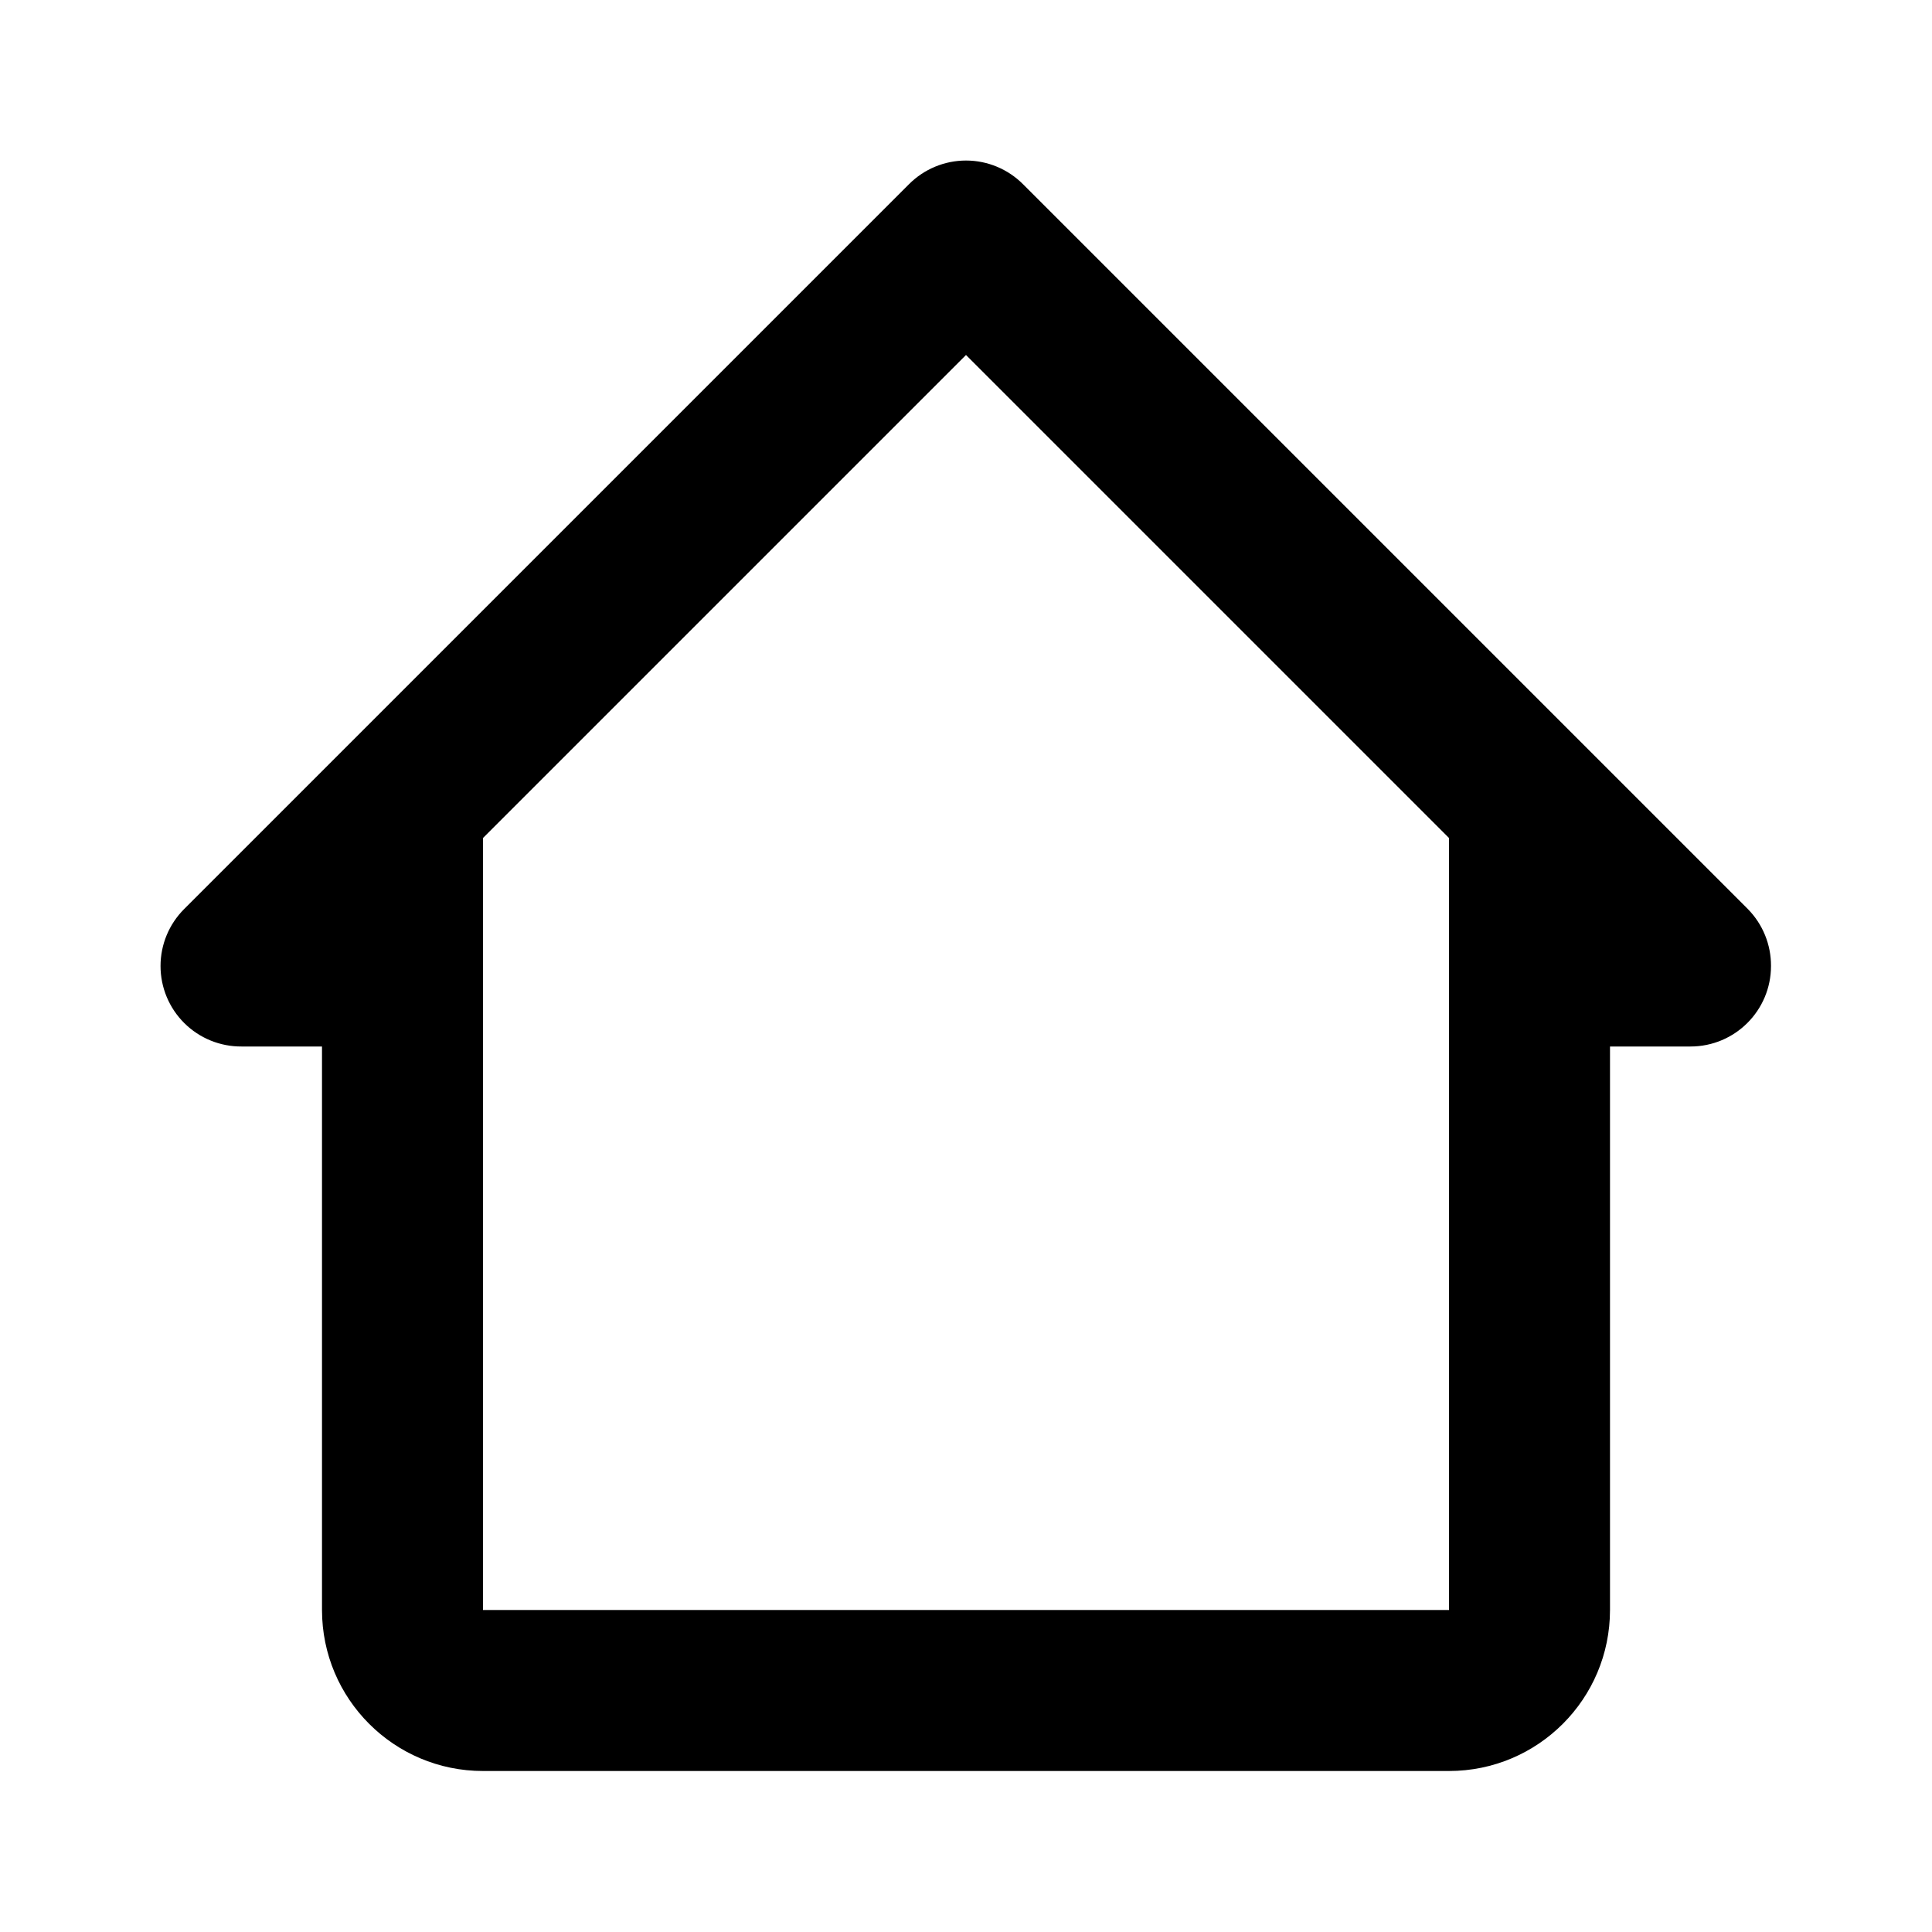
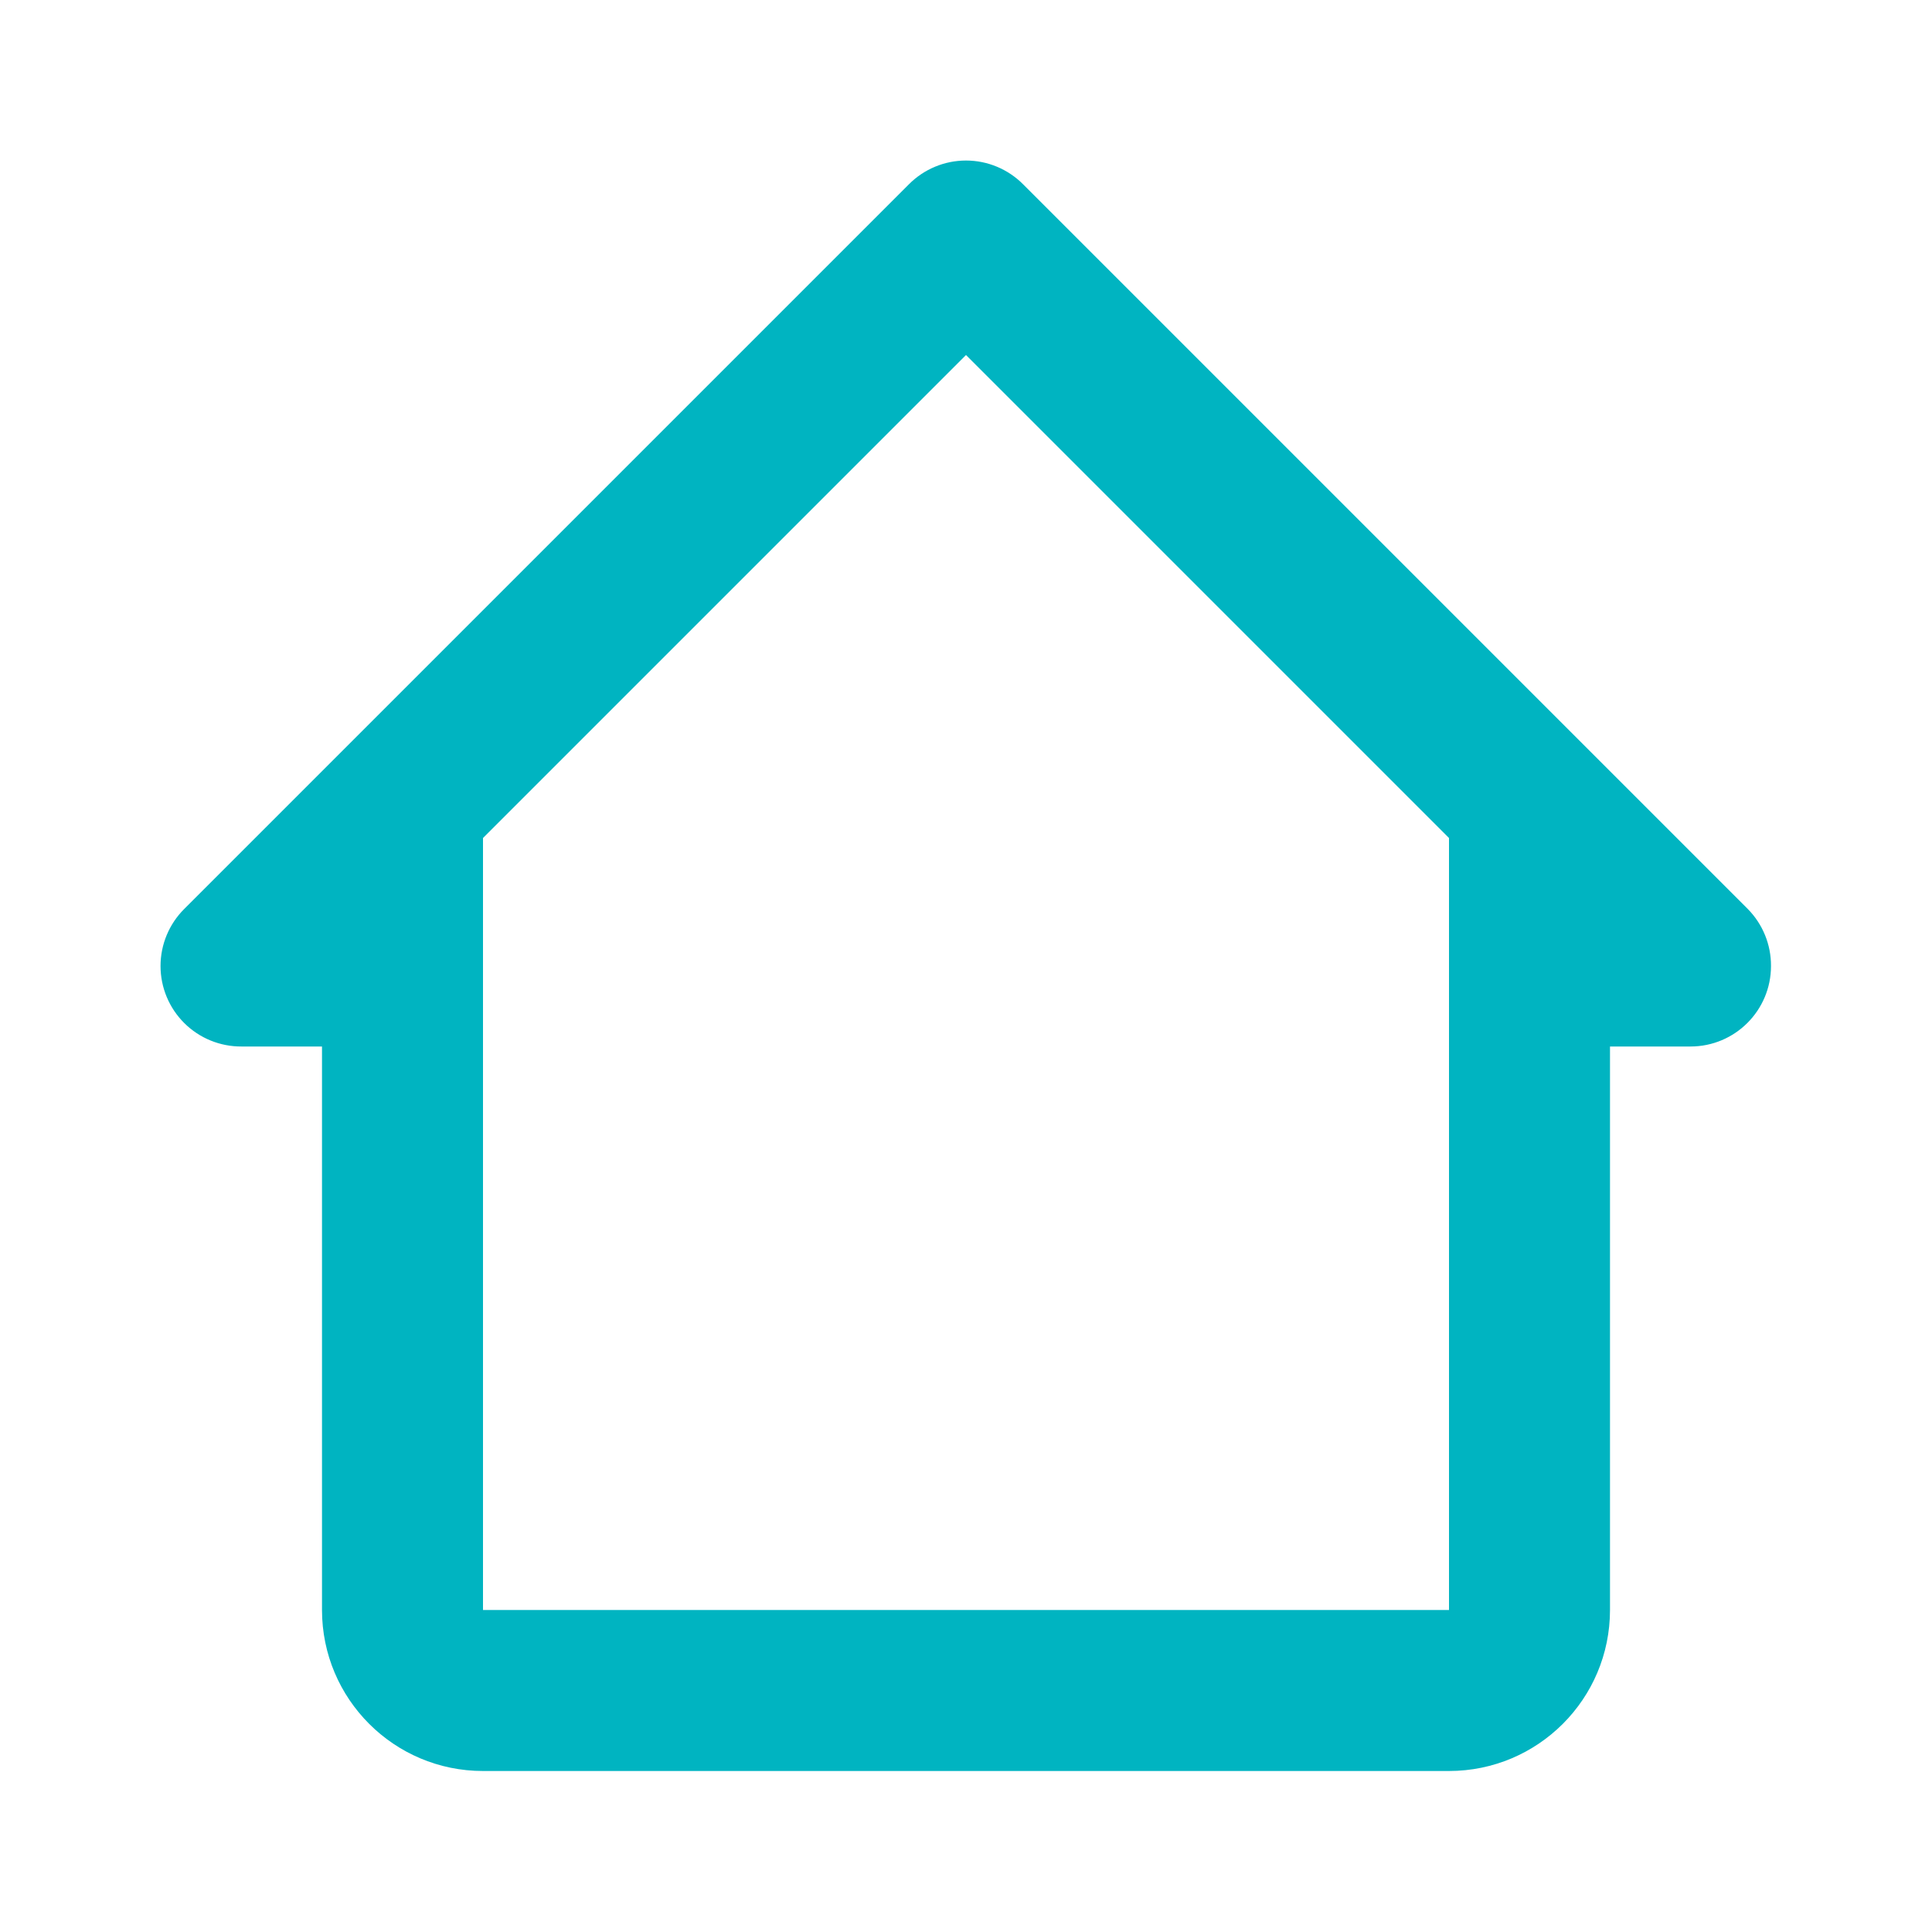
- <svg xmlns="http://www.w3.org/2000/svg" width="24" height="24" style="fill: rgba(0, 0, 0, 1);transform: ;msFilter:;">
+ <svg xmlns="http://www.w3.org/2000/svg" width="24" height="24" style="fill: rgba(0, 180, 193, 1);transform: ;msFilter:;">
  <path d="M12.71 2.29a1 1 0 0 0-1.42 0l-9 9a1 1 0 0 0 0 1.42A1 1 0 0 0 3 13h1v7a2 2 0 0 0 2 2h12a2 2 0 0 0 2-2v-7h1a1 1 0 0 0 1-1 1 1 0 0 0-.29-.71zM6 20v-9.59l6-6 6 6V20z" />
</svg>
